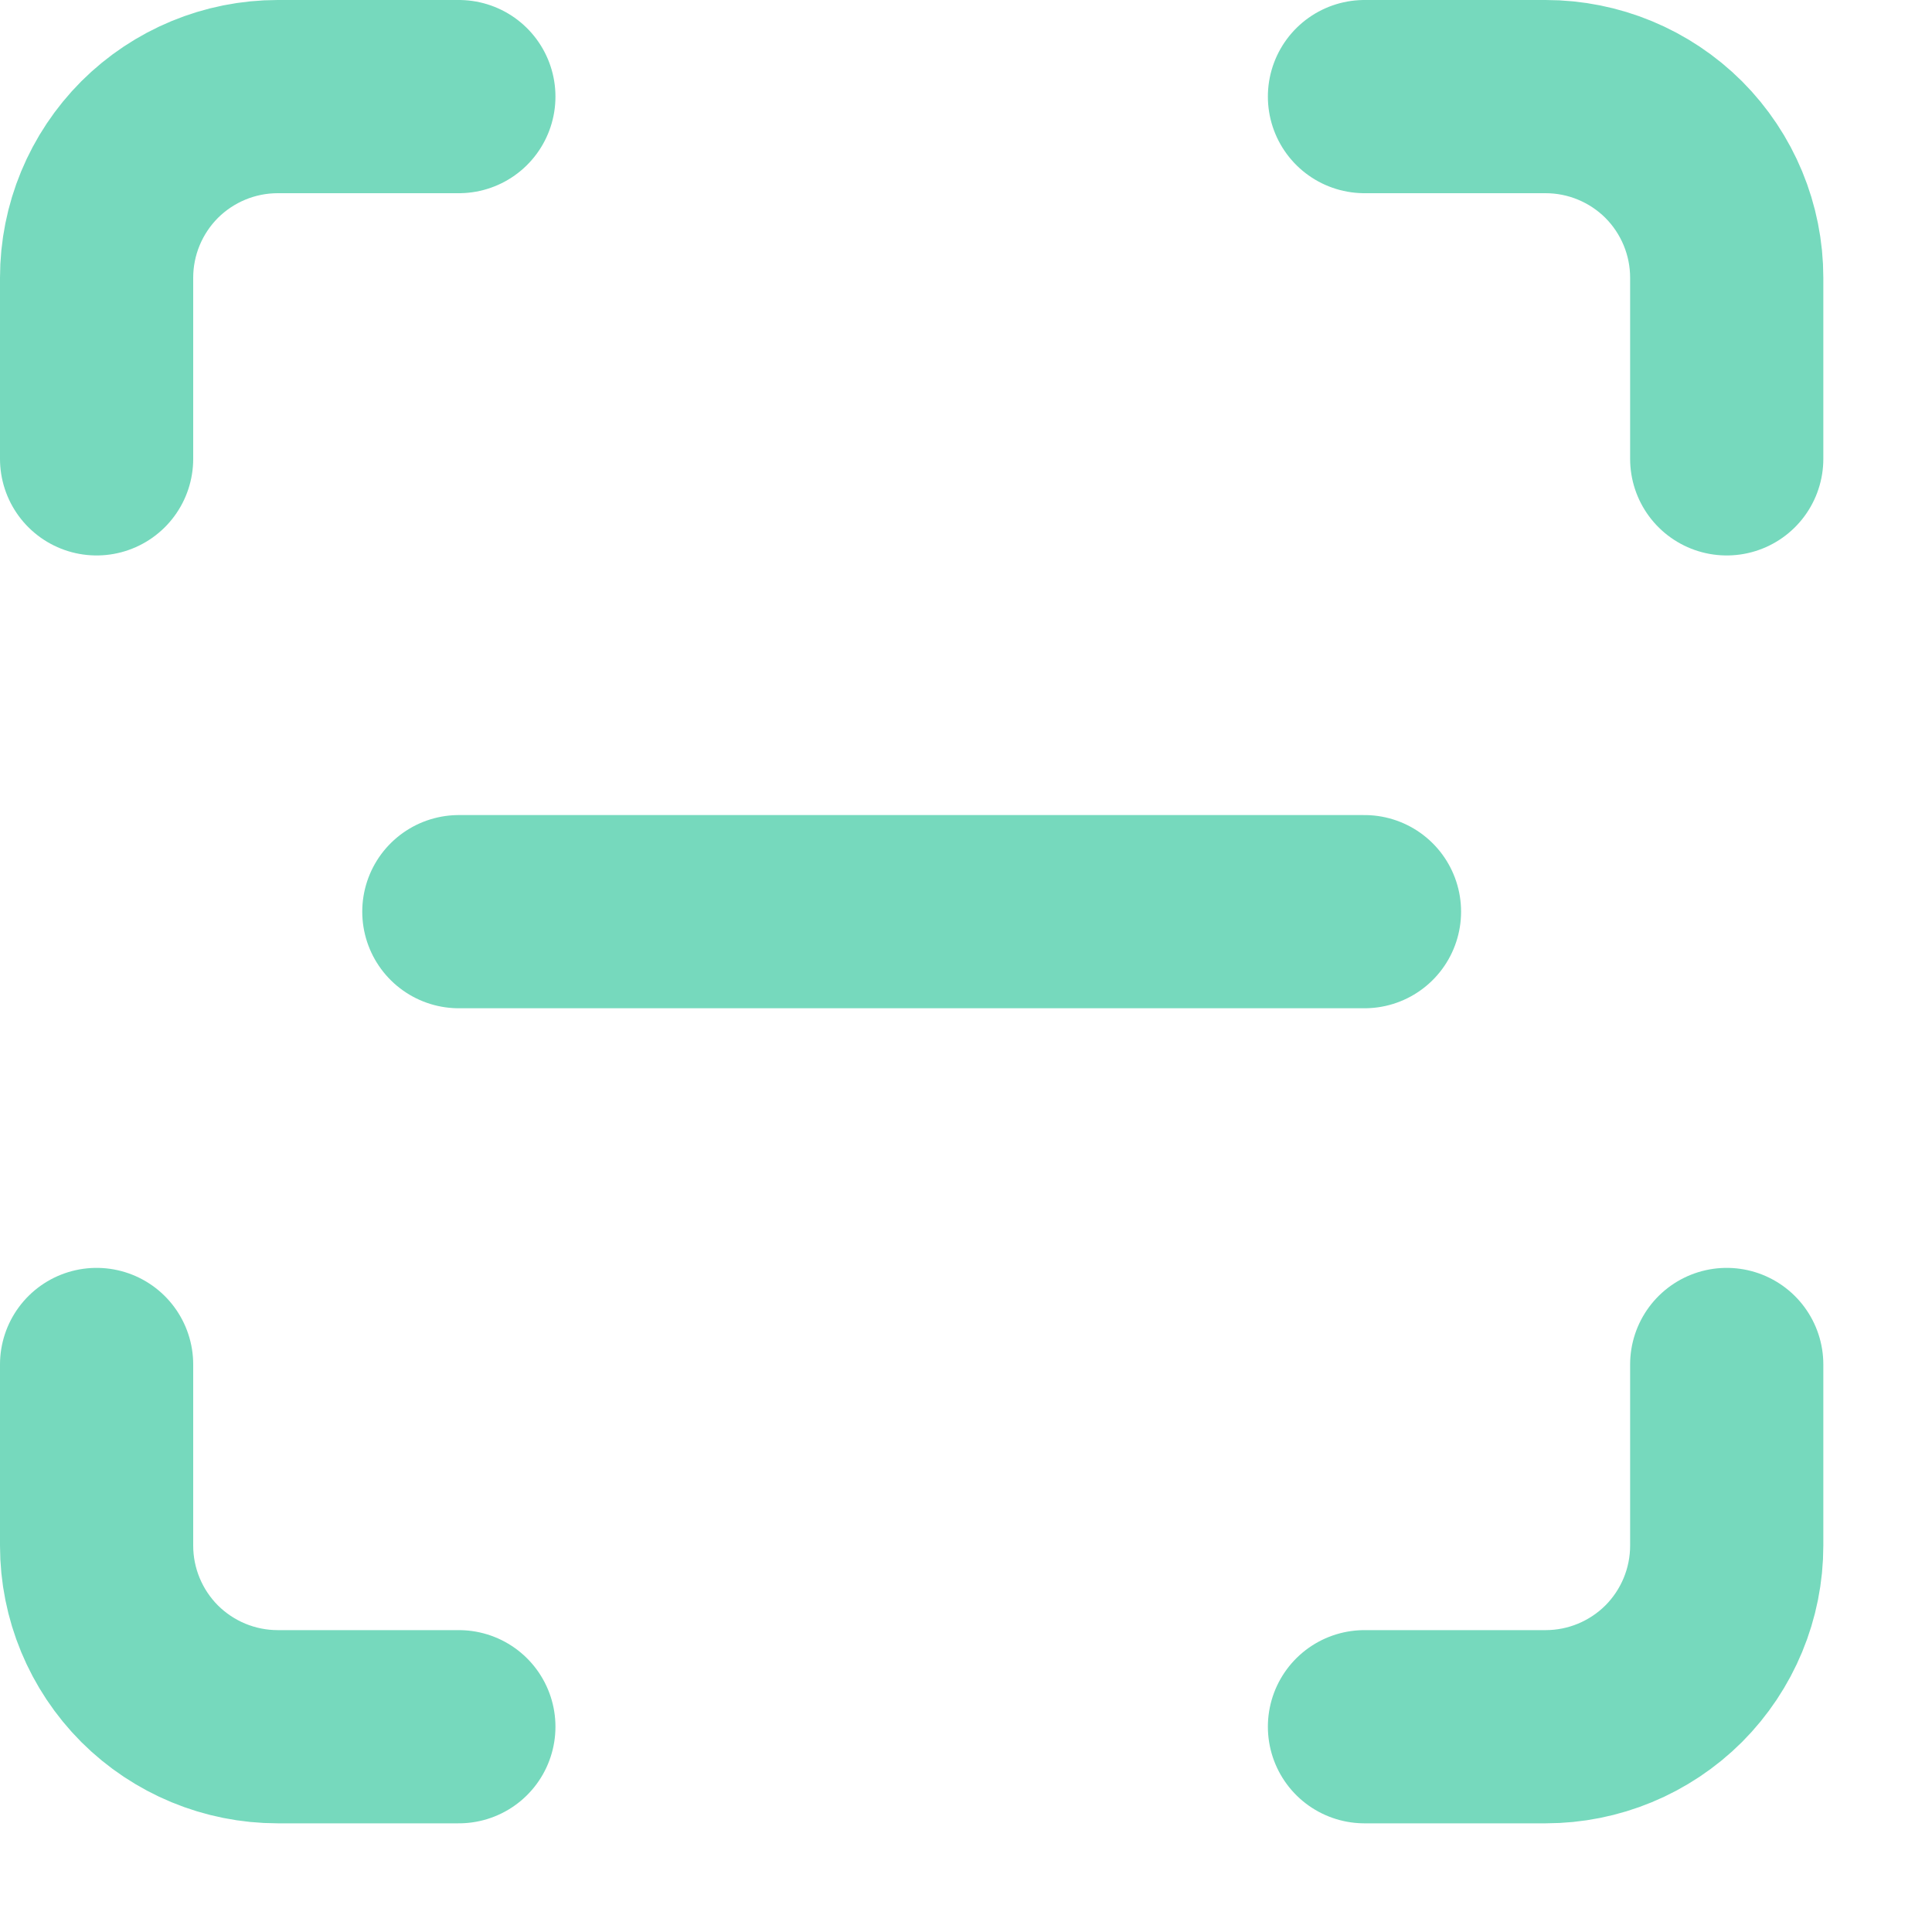
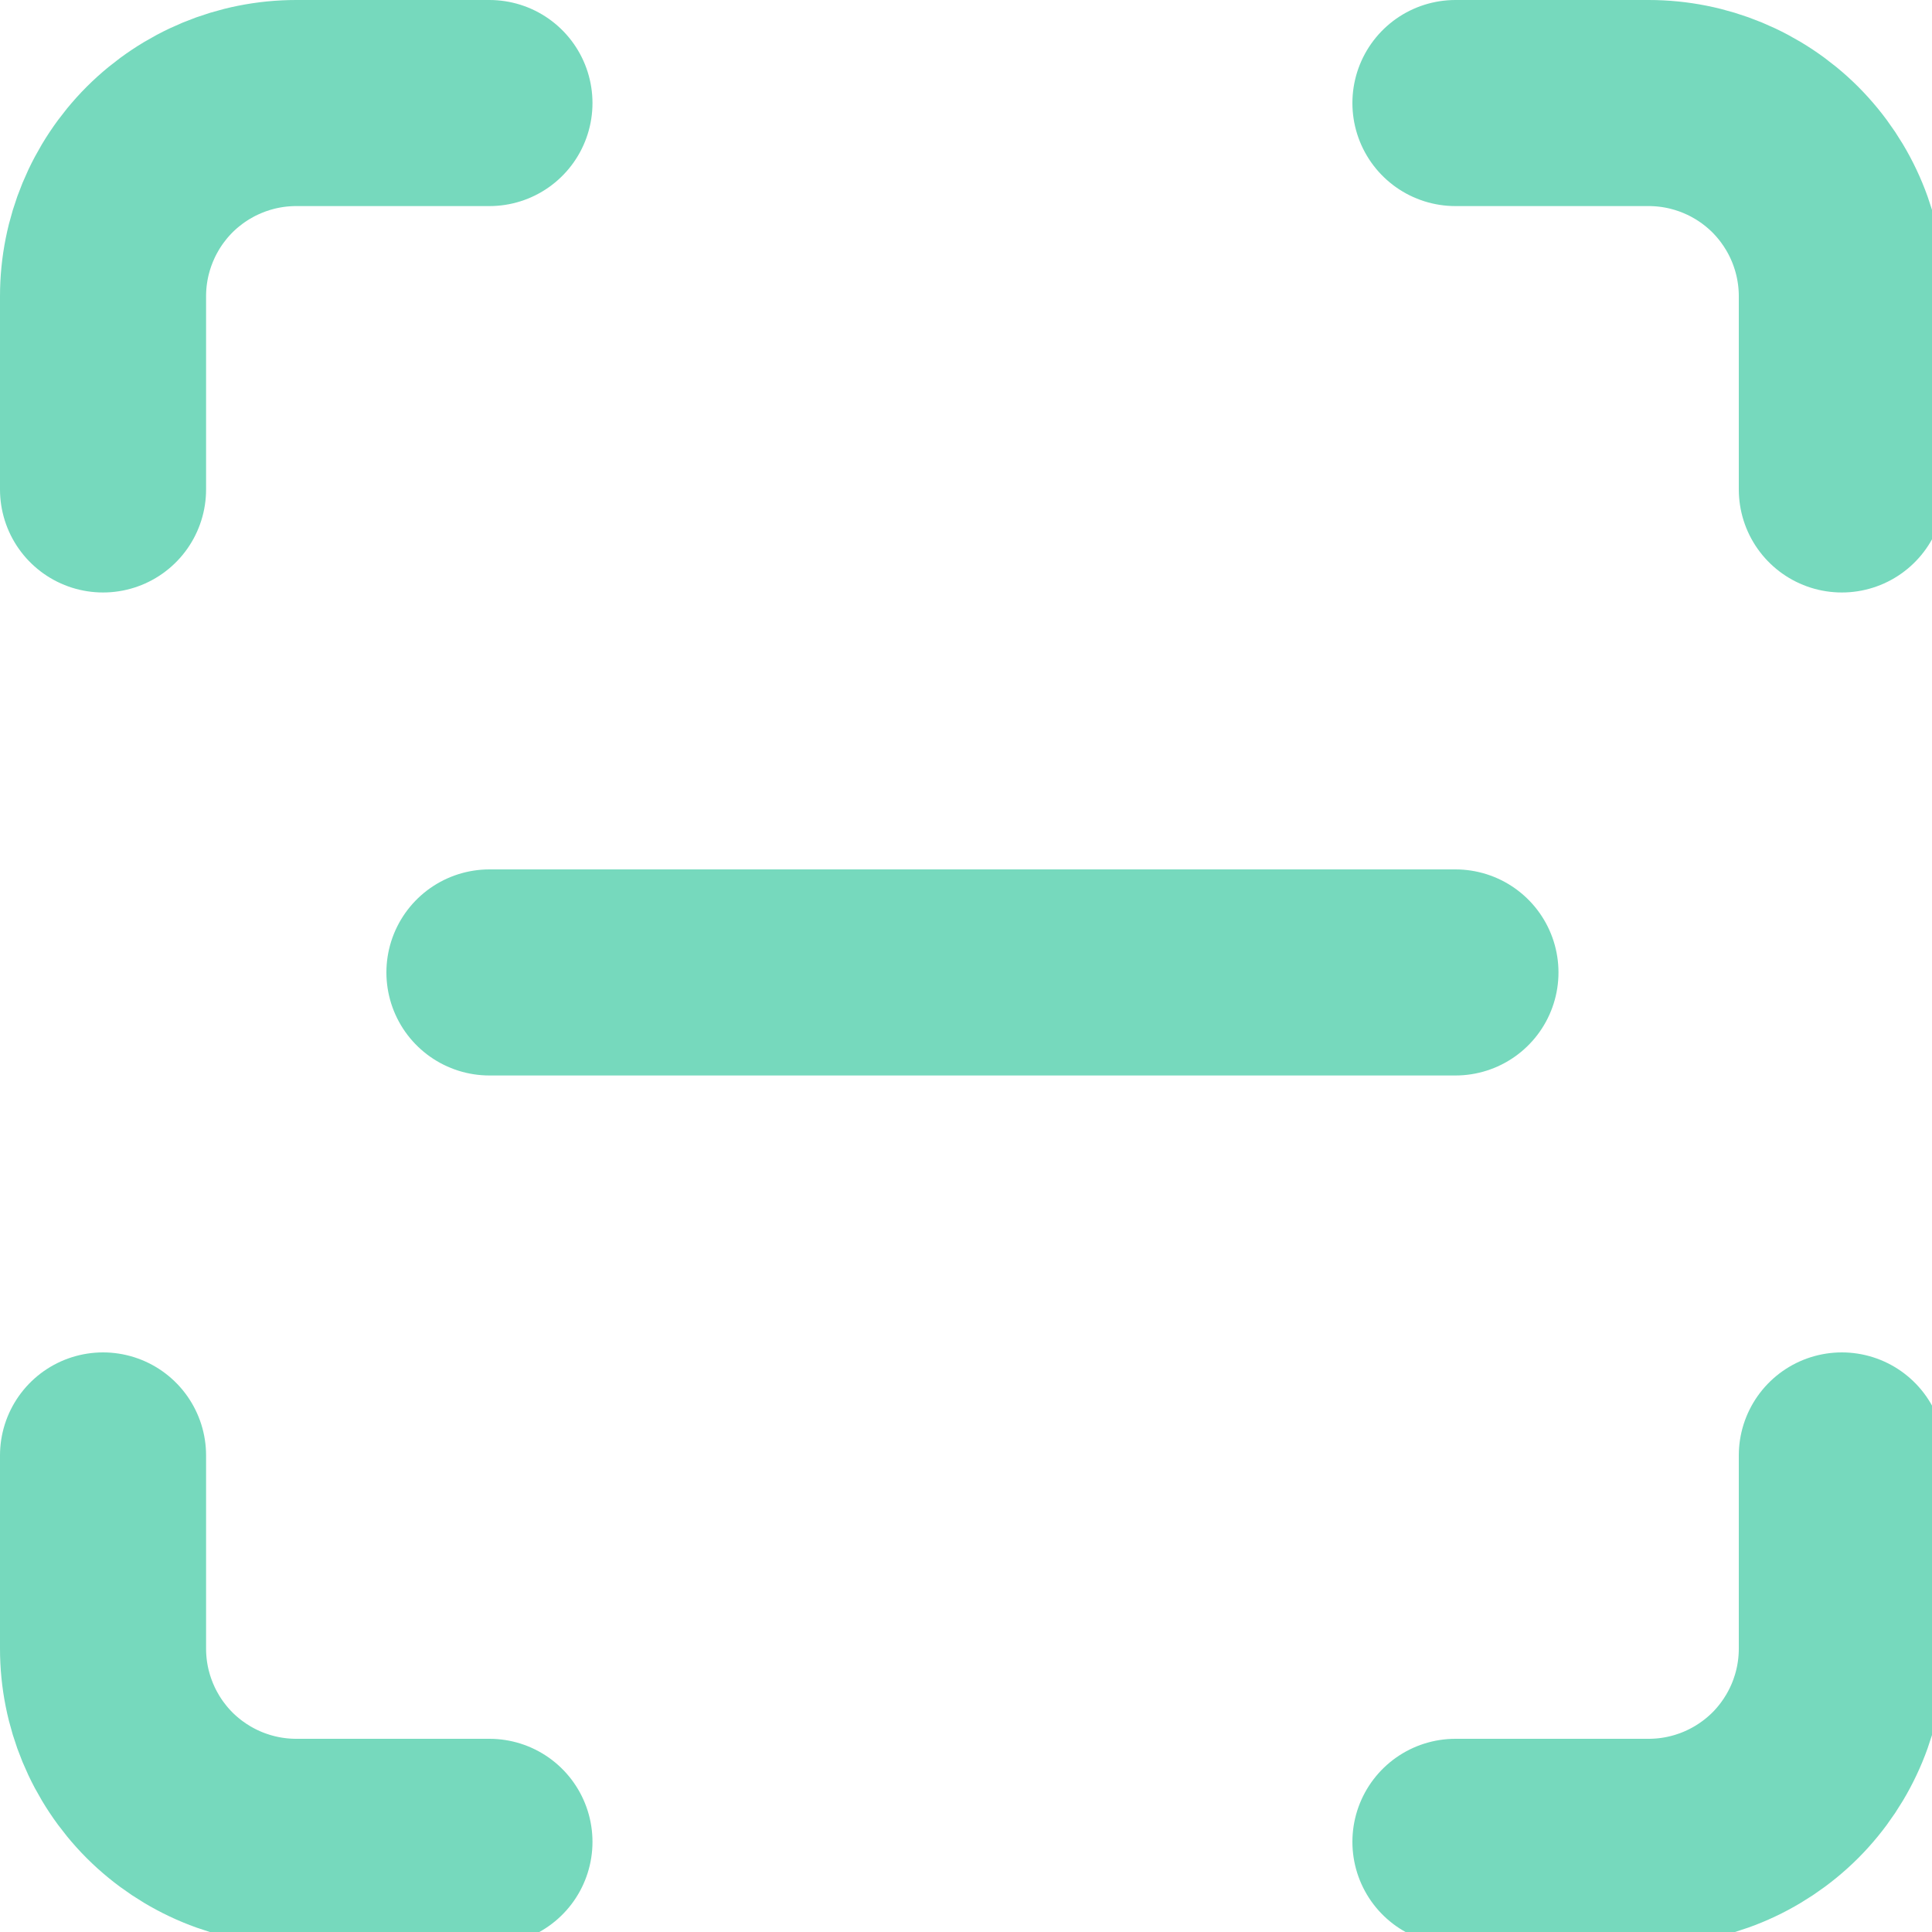
- <svg xmlns="http://www.w3.org/2000/svg" width="16" height="16" viewBox="0 0 16 16" fill="none">
+ <svg xmlns="http://www.w3.org/2000/svg" width="16" height="16" viewBox="0 0 15 15" fill="none">
  <path d="M0.8 3.8V2.3C0.8 1.902 0.958 1.521 1.239 1.239C1.521 0.958 1.902 0.8 2.3 0.8H3.8M11.3 0.8H12.8C13.198 0.8 13.579 0.958 13.861 1.239C14.142 1.521 14.3 1.902 14.3 2.3V3.8M14.3 11.3V12.8C14.3 13.198 14.142 13.579 13.861 13.861C13.579 14.142 13.198 14.3 12.8 14.3H11.3M3.8 14.3H2.3C1.902 14.3 1.521 14.142 1.239 13.861C0.958 13.579 0.8 13.198 0.8 12.8V11.3M3.8 7.55H11.3" stroke-width="1.6" stroke-linecap="round" stroke="#76D9BD" />
</svg>
